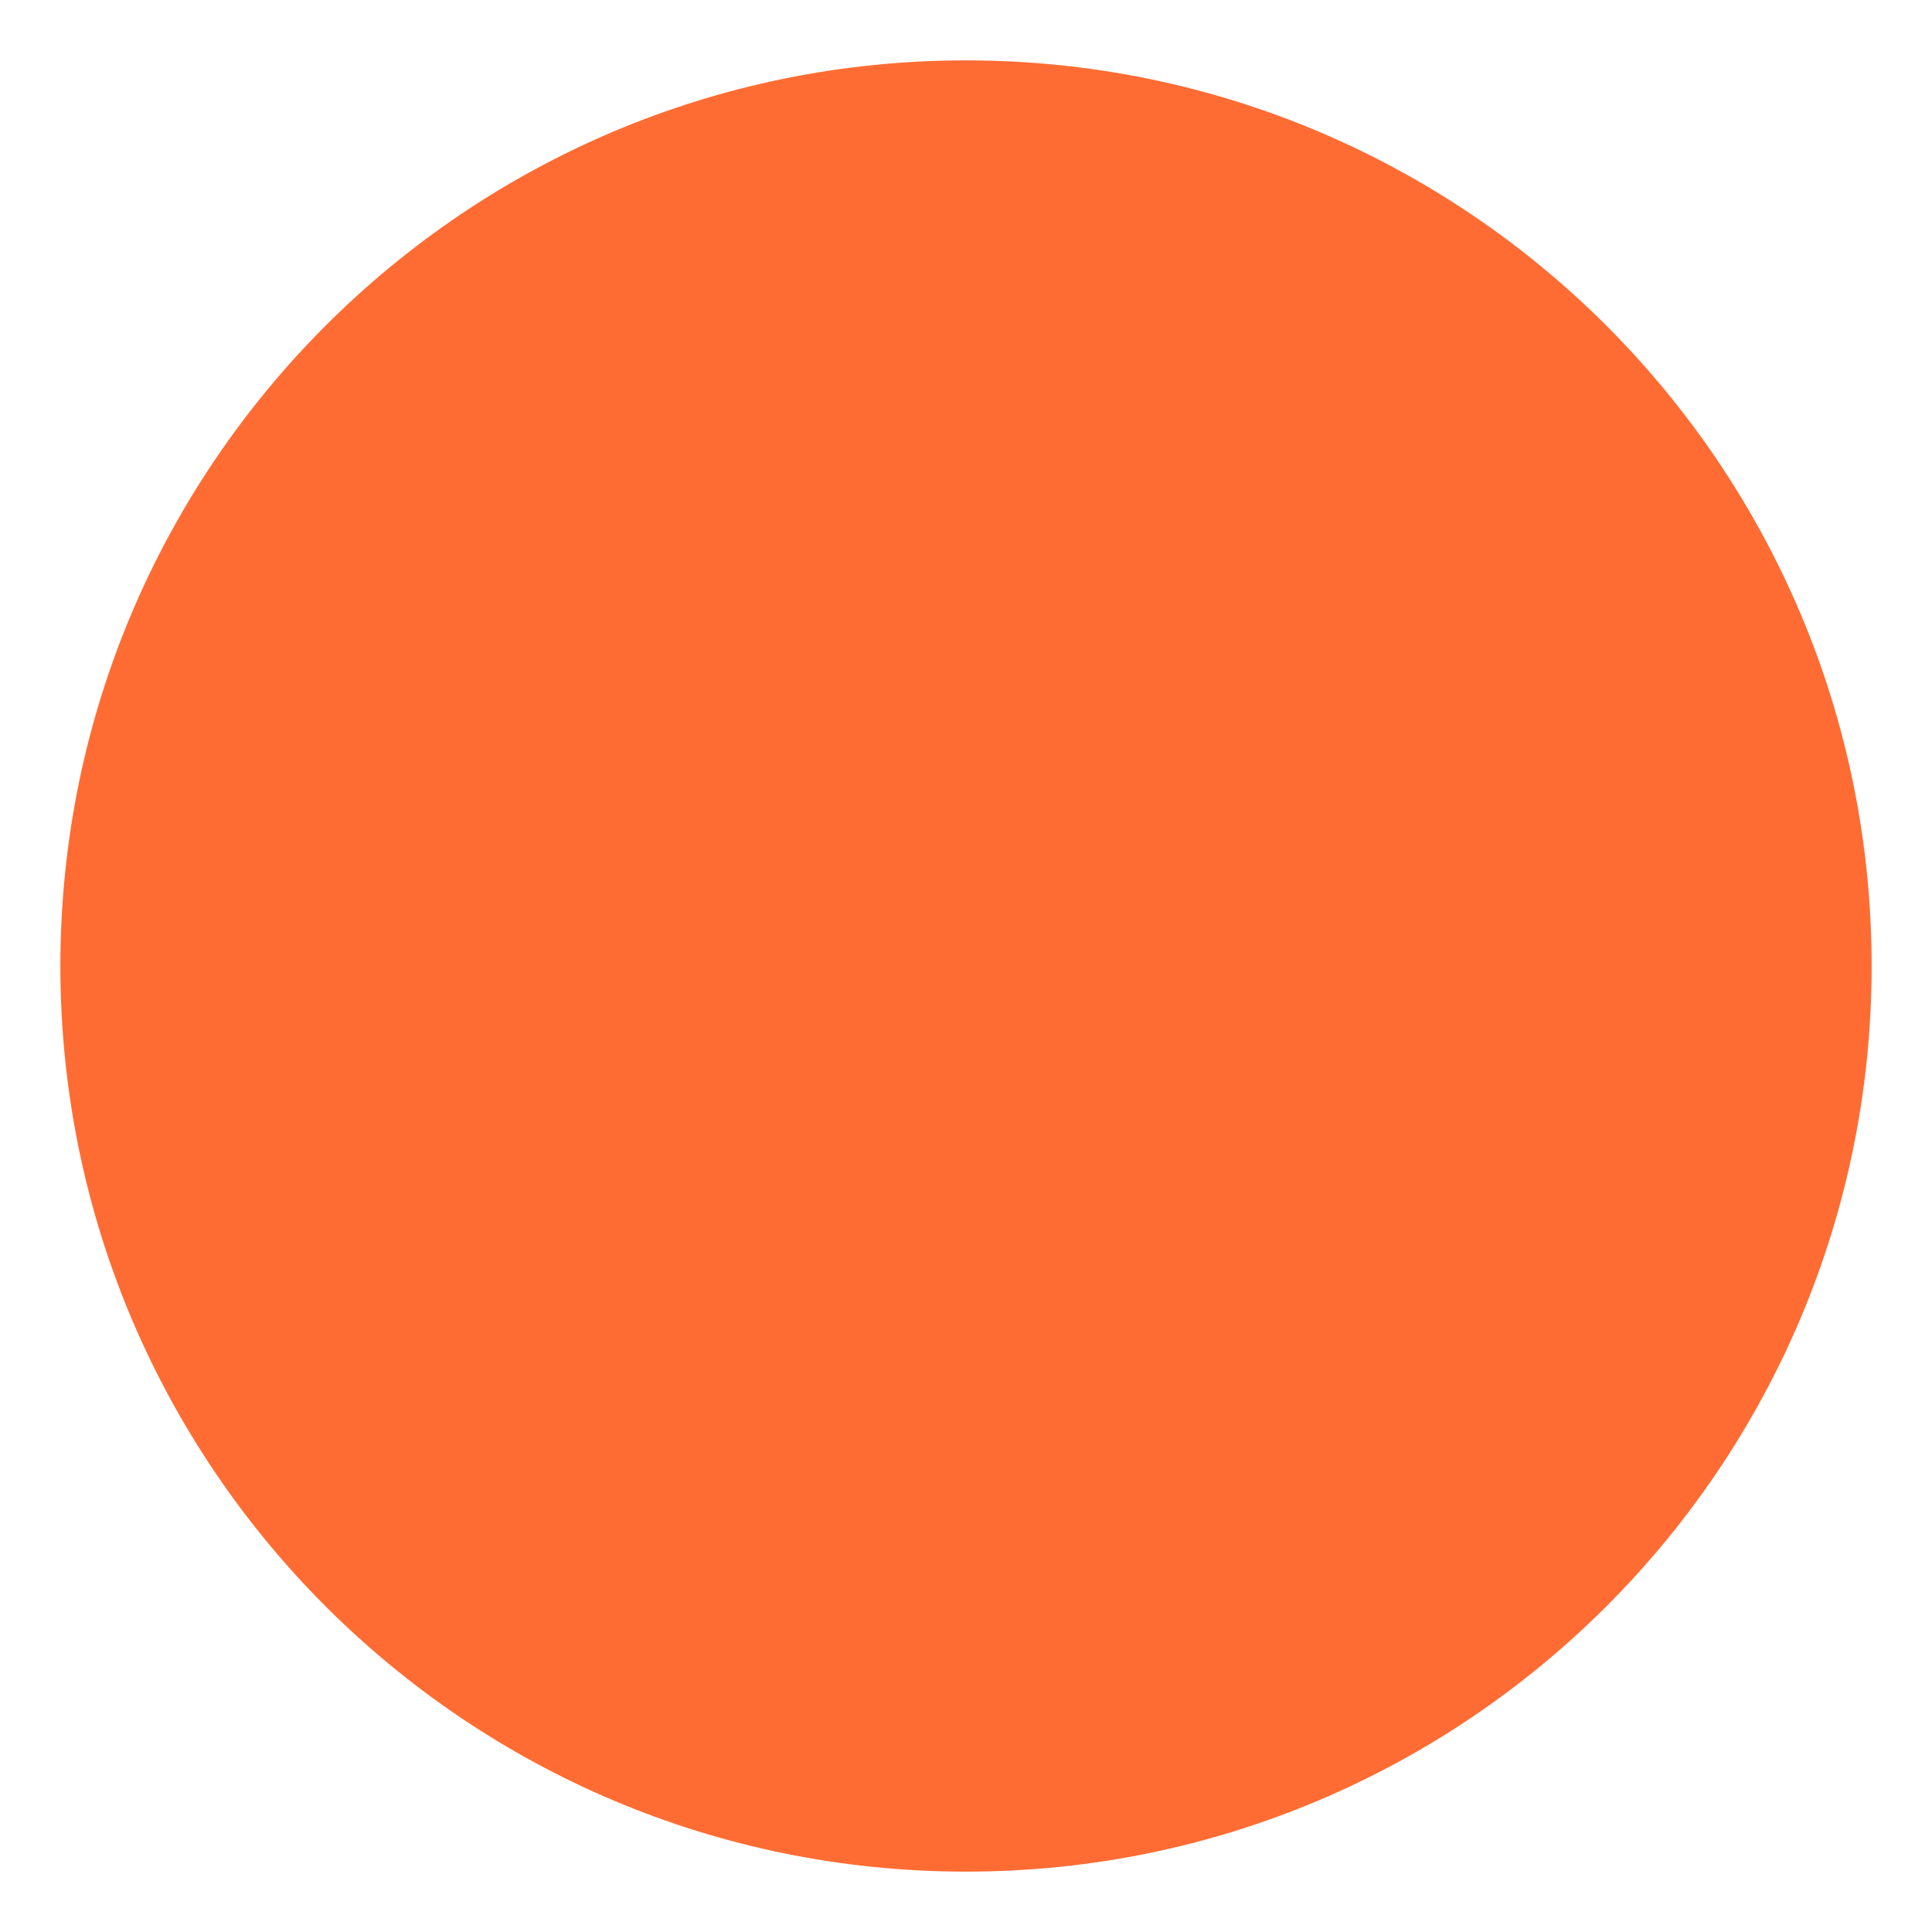
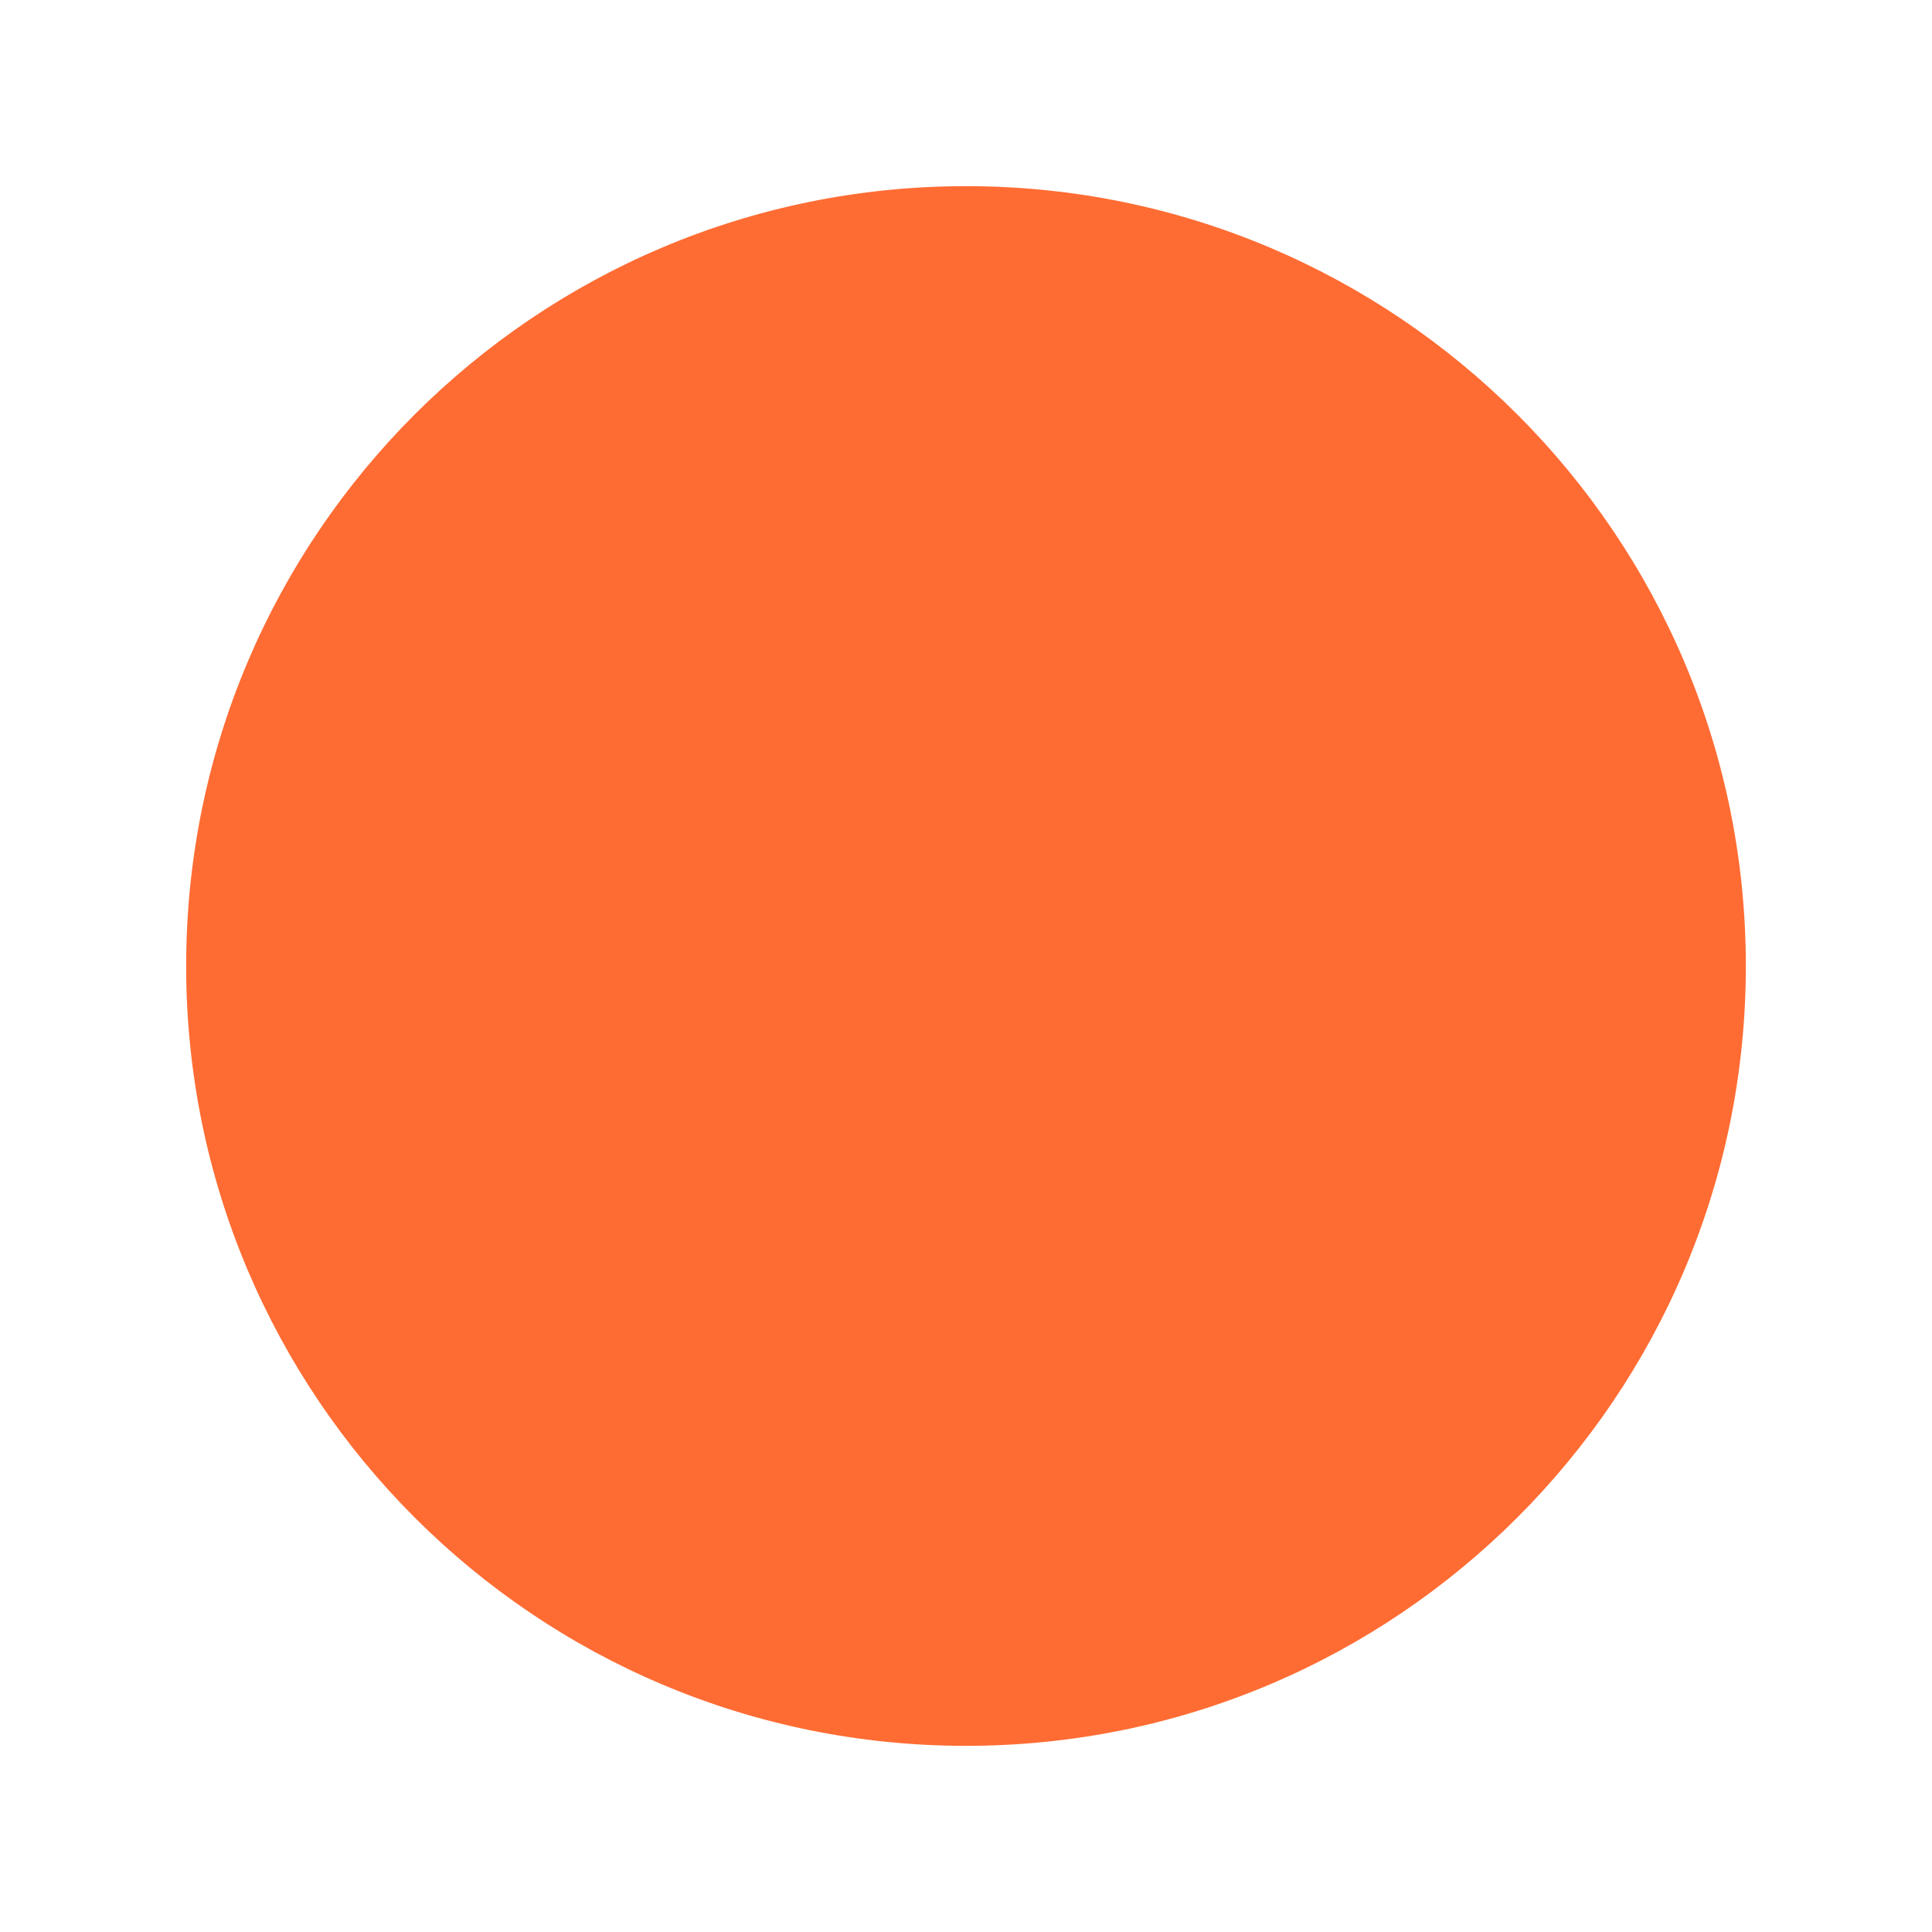
<svg xmlns="http://www.w3.org/2000/svg" height="100%" stroke-miterlimit="10" style="fill-rule:nonzero;clip-rule:evenodd;stroke-linecap:round;stroke-linejoin:round;" version="1.1" viewBox="0 0 192 192" width="100%" xml:space="preserve">
  <defs />
  <g id="Livello-1">
-     <path d="M6 96C6 46.294 46.294 6 96 6C145.706 6 186 46.294 186 96C186 145.706 145.706 186 96 186C46.294 186 6 145.706 6 96Z" fill="#ff6c33" fill-rule="nonzero" opacity="1" stroke="none" />
+     <path d="M18.5 96C18.5 53.198 53.198 18.5 96 18.5C138.802 18.5 173.5 53.198 173.5 96C173.5 138.802 138.802 173.5 96 173.5C53.198 173.5 18.5 138.802 18.5 96Z" fill="#ff6c33" fill-rule="nonzero" opacity="1" stroke="none" />
  </g>
</svg>
